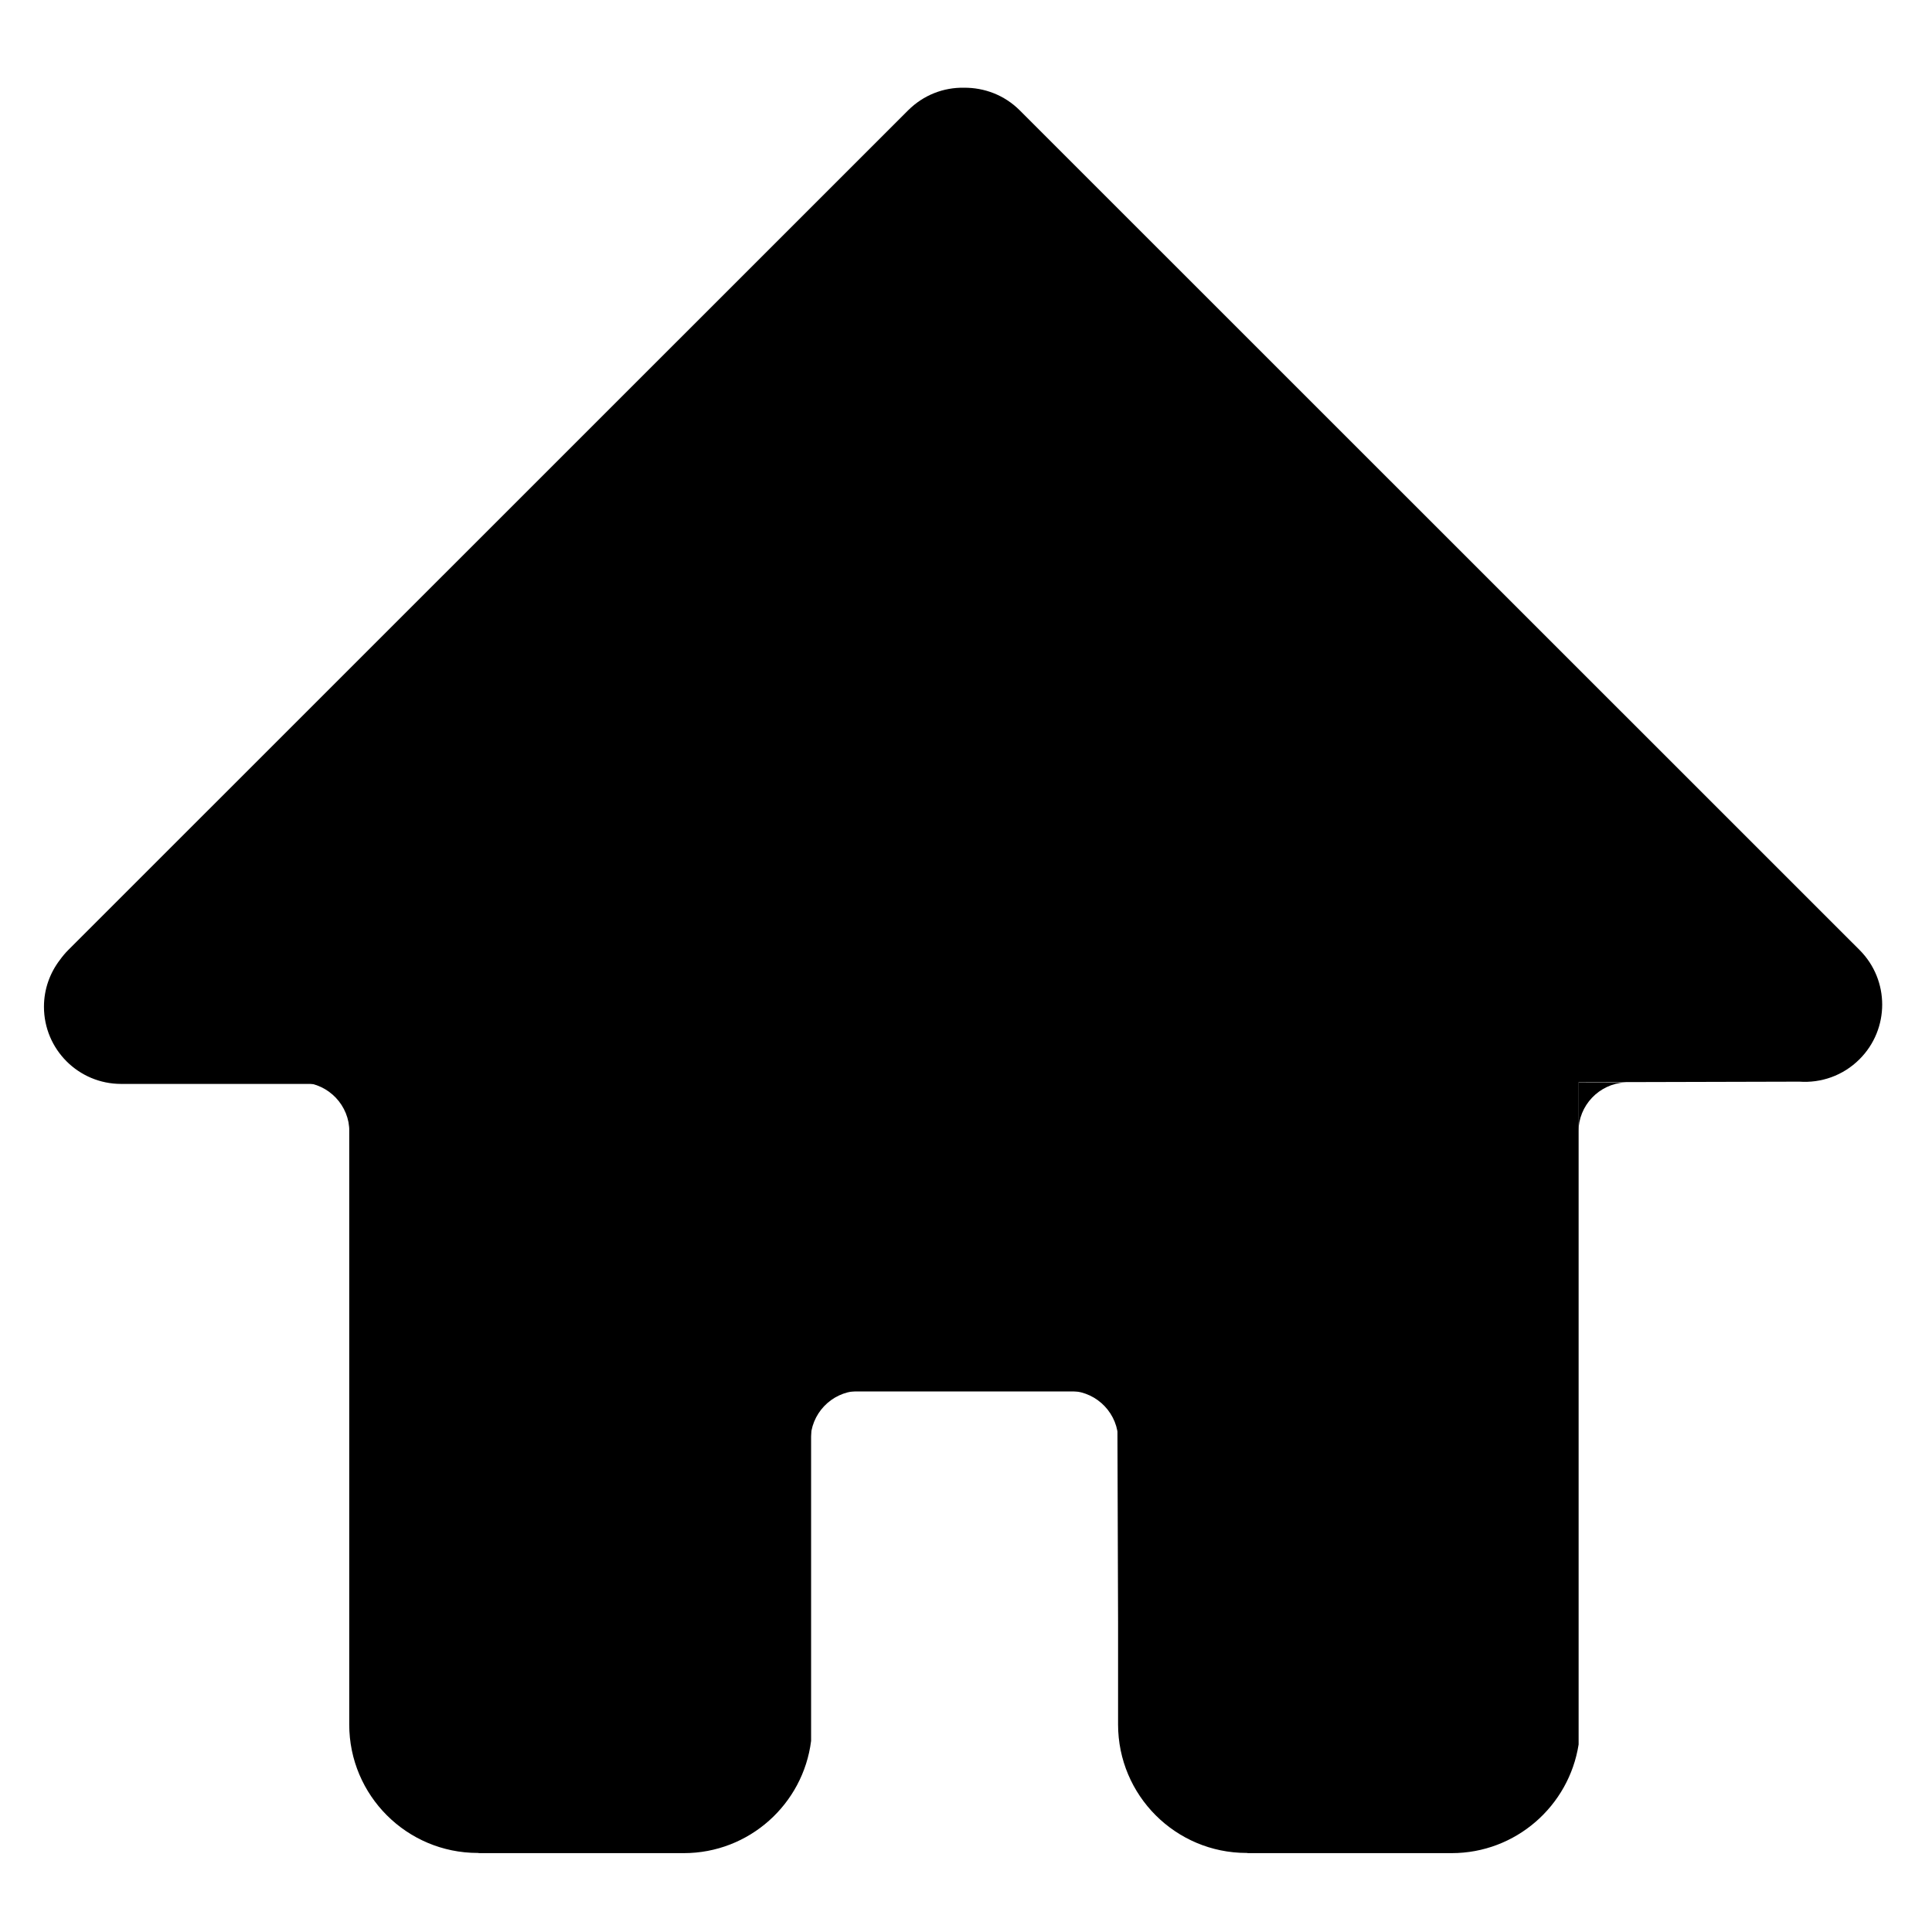
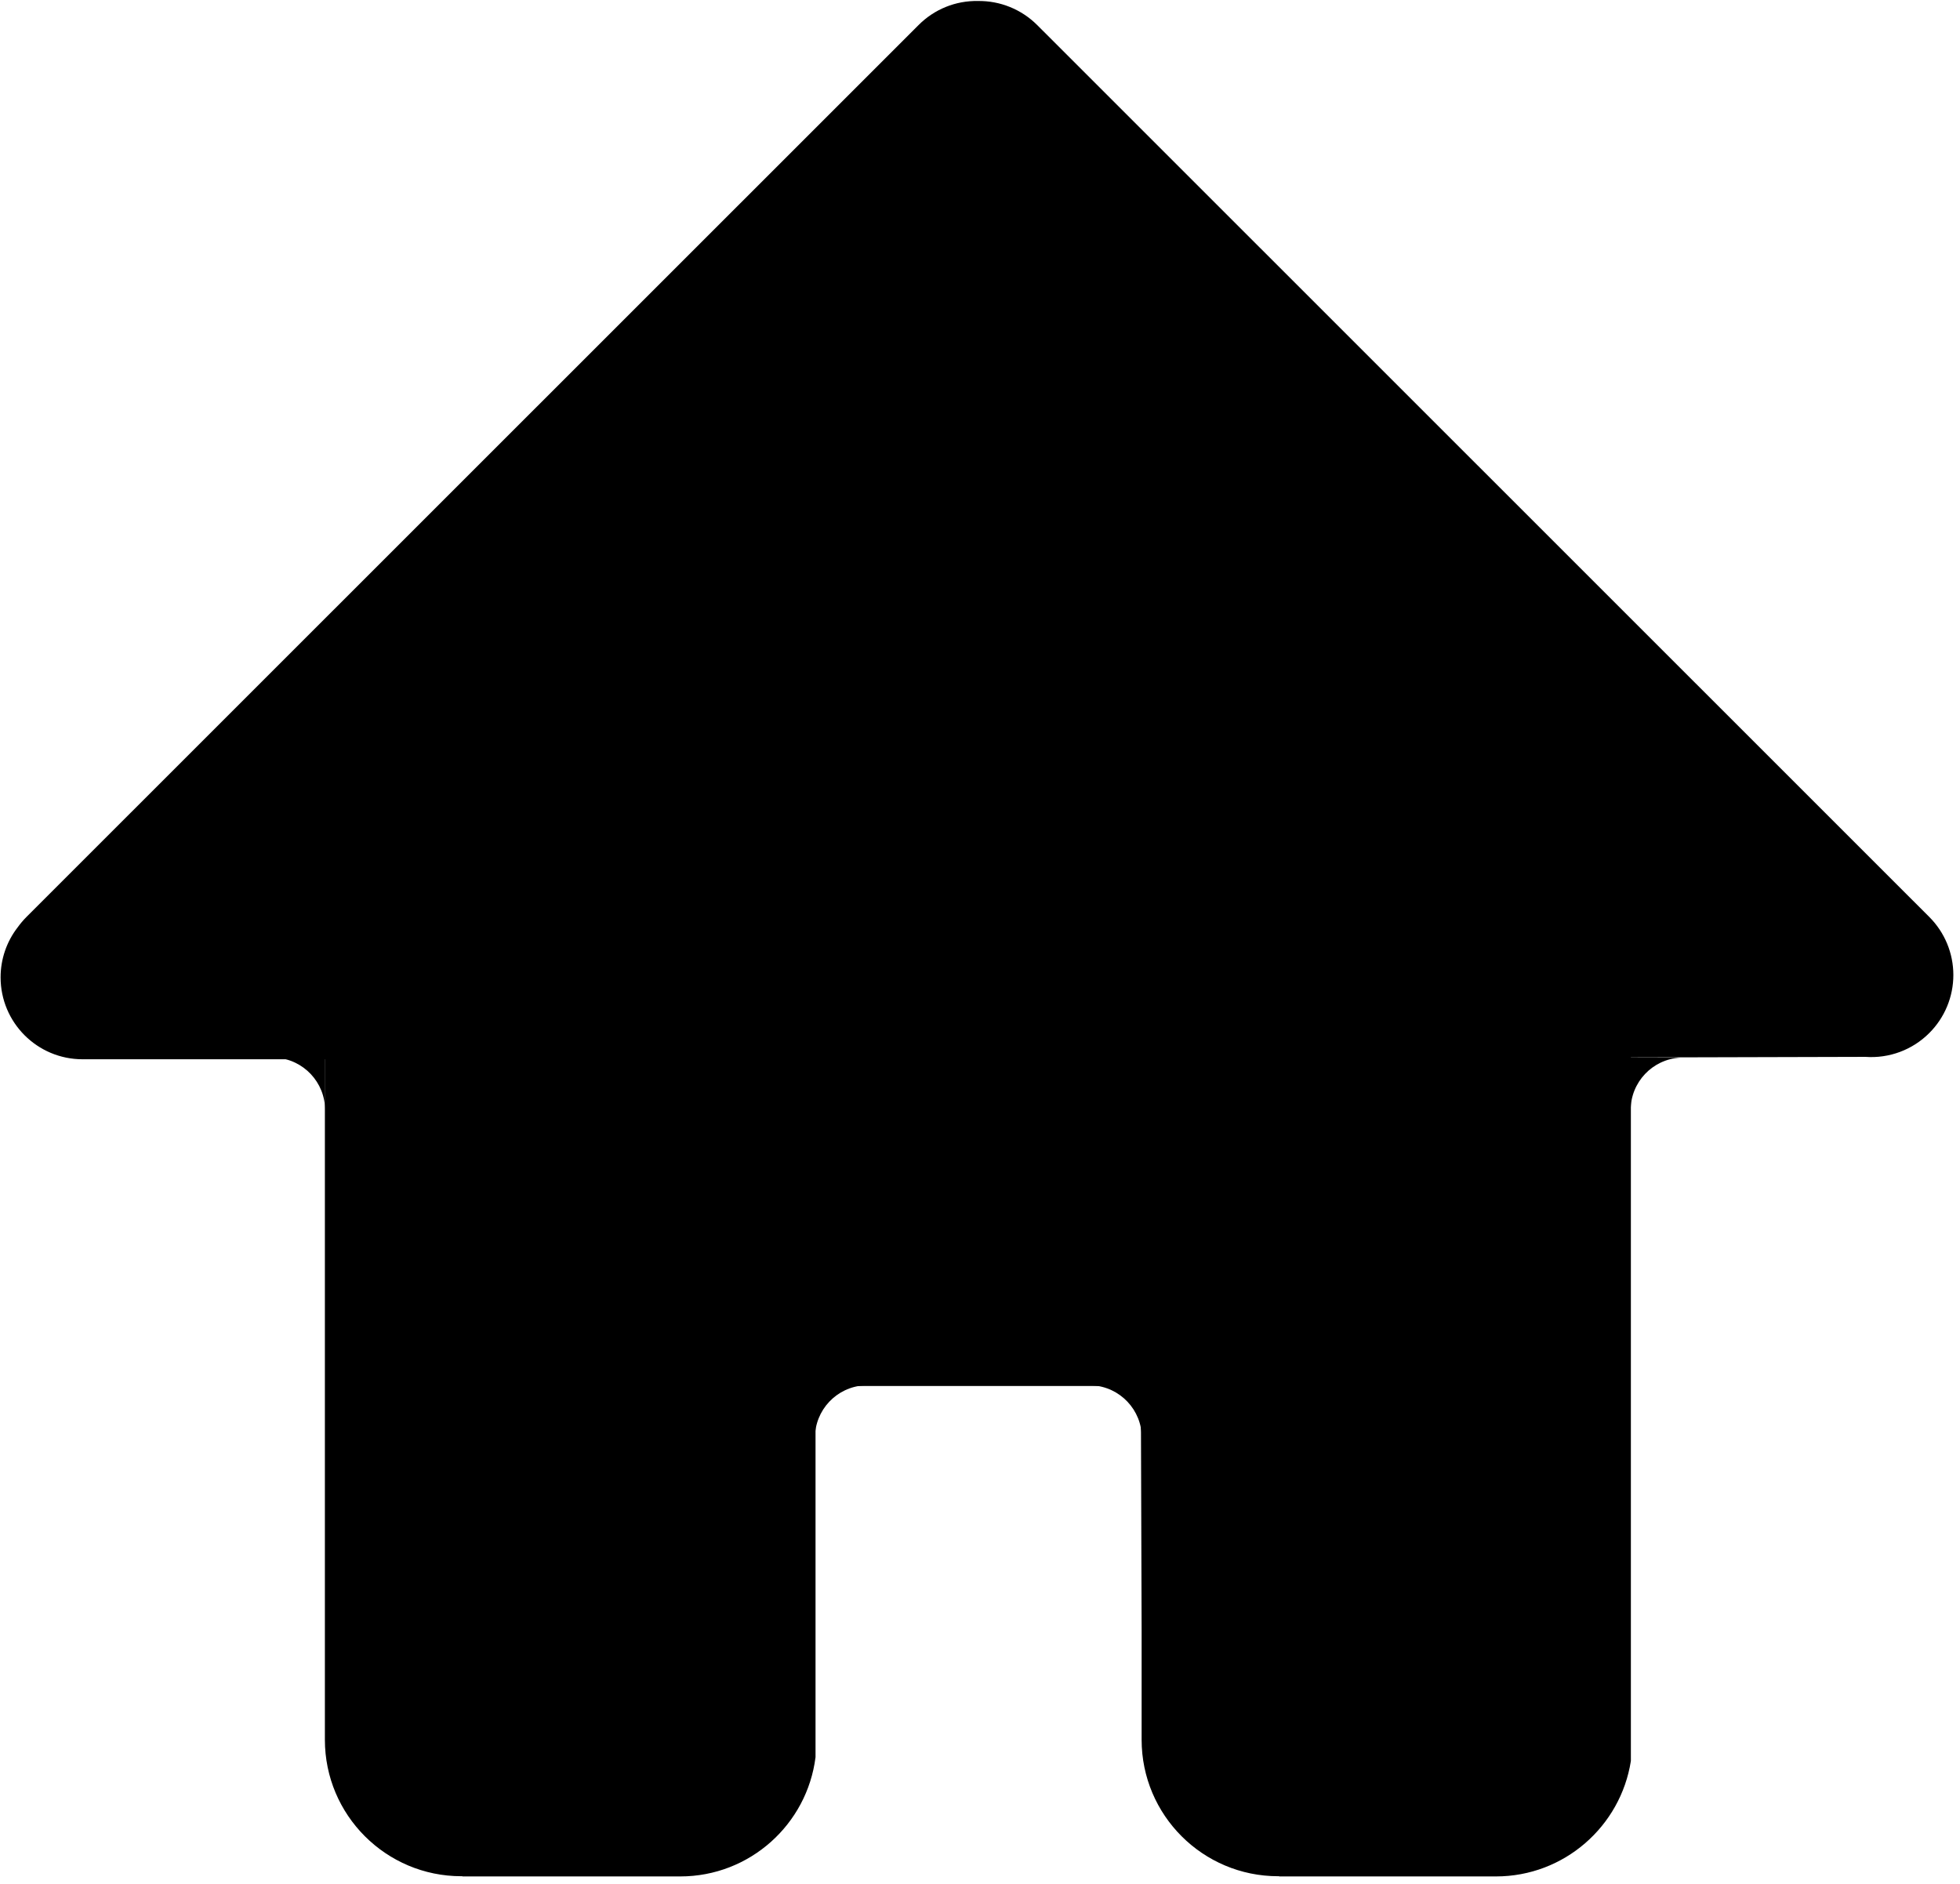
- <svg xmlns="http://www.w3.org/2000/svg" t="1589877580071" class="icon" viewBox="0 0 1024 1024" version="1.1" p-id="20573" width="200" height="200">
-   <path d="M267 901.5h40.9-16.2c-13.8-0.8-24.7-12.2-24.7-26.2v26.2zM674 900.5h40.9-16.2c-13.8-0.8-24.7-12.2-24.7-26.2v26.2z" p-id="20574" />
-   <path d="M754.8 900.5h-40.9 16.2c13.8-0.8 24.7-12.2 24.7-26.2v26.2zM348.8 900.5h-40.9 16.2c13.8-0.8 24.7-12.2 24.7-26.2v26.2zM592.7 737.2h-40.9H568c13.8 0.8 24.7 12.2 24.7 26.2v-26.2zM836.6 573.7h40.9-16.2c-13.8 0.8-24.7 12.2-24.7 26.2v-26.2zM185.2 573.7h-40.9 16.2c13.8 0.8 24.7 12.2 24.7 26.2v-26.2zM429.6 737.2h40.9-16.2c-13.8 0.8-24.7 12.2-24.7 26.2v-26.2z" p-id="20575" />
-   <path d="M953.7 573.3c11.4 0.8 23.1-3.1 31.9-11.9 16-16 16-41.9 0-57.9l-445.1-445c-8.2-8.2-18.9-12.1-29.6-12-10.7-0.2-21.4 3.8-29.6 12l-445.1 445c-1.6 1.6-3.1 3.4-4.4 5.2-5.3 6.9-8.5 15.5-8.5 24.9 0 22.6 18.3 40.9 40.9 40.9h120.9V914c0 37.6 30.5 68.1 68.1 68.1h0.5v0.1H362.4c34.7 0 63.3-26 67.5-59.5V737.5h162.3l0.4 122V914c0 37.6 30.5 68.1 68.1 68.1h0.5v0.1H769.4c34 0 62.2-25 67.3-57.6v-351" p-id="20576" />
+ <svg viewBox="0 0 128 123">
+   <g fill-rule="nonzero">
+     <path d="M95.785 111.846h-5.353 2.12a3.43 3.43 0 0 0 3.233-3.43v3.43zm-53.141 0h-5.353 2.12a3.43 3.43 0 0 0 3.233-3.43v3.43zM74.568 90.47h-5.353 2.12a3.43 3.43 0 0 1 3.233 3.43v-3.43zm31.924-21.4h5.354-2.12a3.43 3.43 0 0 0-3.234 3.429v-3.43zm-85.262 0h-5.353 2.12A3.43 3.43 0 0 1 21.23 72.5v-3.43zm31.99 21.4h5.353-2.12a3.43 3.43 0 0 0-3.233 3.43v-3.43z" />
+     <path d="M121.82 69.018a5.348 5.348 0 0 0 4.175-1.557 5.356 5.356 0 0 0 0-7.579L67.735 1.636A5.372 5.372 0 0 0 63.862.065a5.319 5.319 0 0 0-3.874 1.571L1.727 59.882a5.66 5.66 0 0 0-.575.68 5.328 5.328 0 0 0-1.113 3.26 5.351 5.351 0 0 0 5.354 5.353h15.824v44.438a8.915 8.915 0 0 0 8.914 8.913h.065v.013h14.228c4.542 0 8.285-3.403 8.835-7.788v-24.24h21.244l.052 15.968v7.134a8.915 8.915 0 0 0 8.914 8.913h.065v.013h14.162c4.45 0 8.142-3.272 8.81-7.539V69.058" />
+   </g>
</svg>
